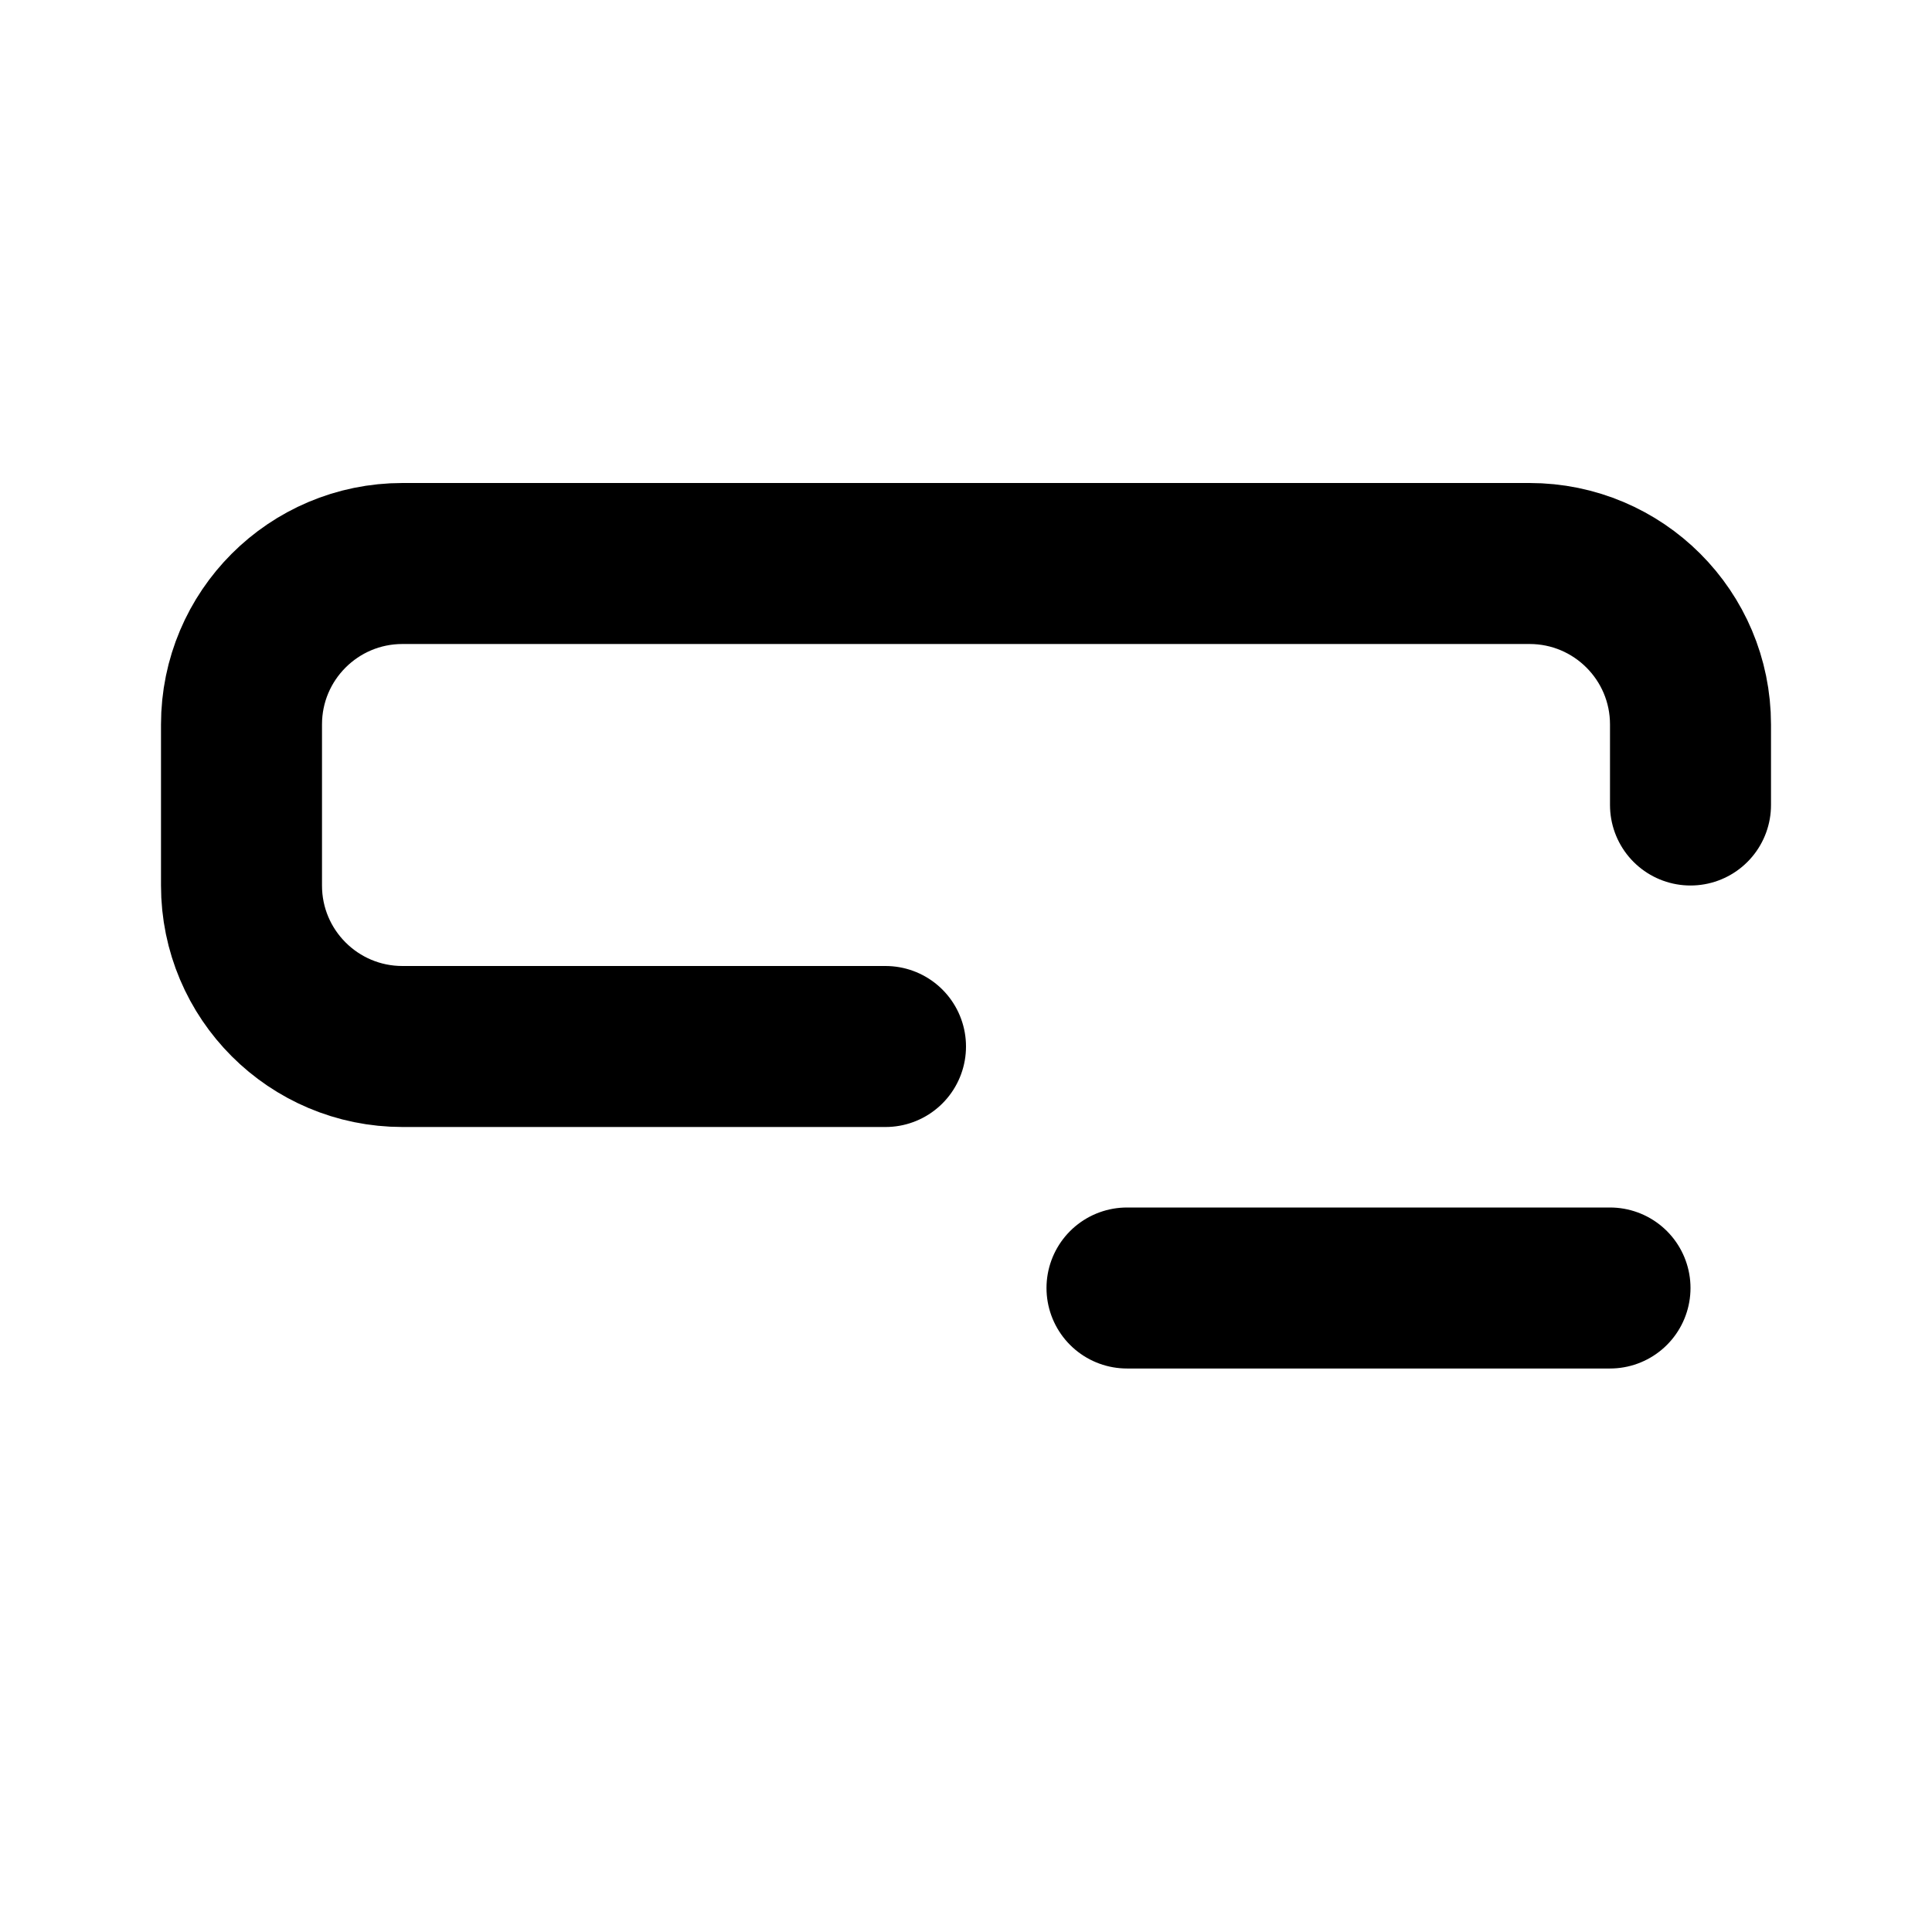
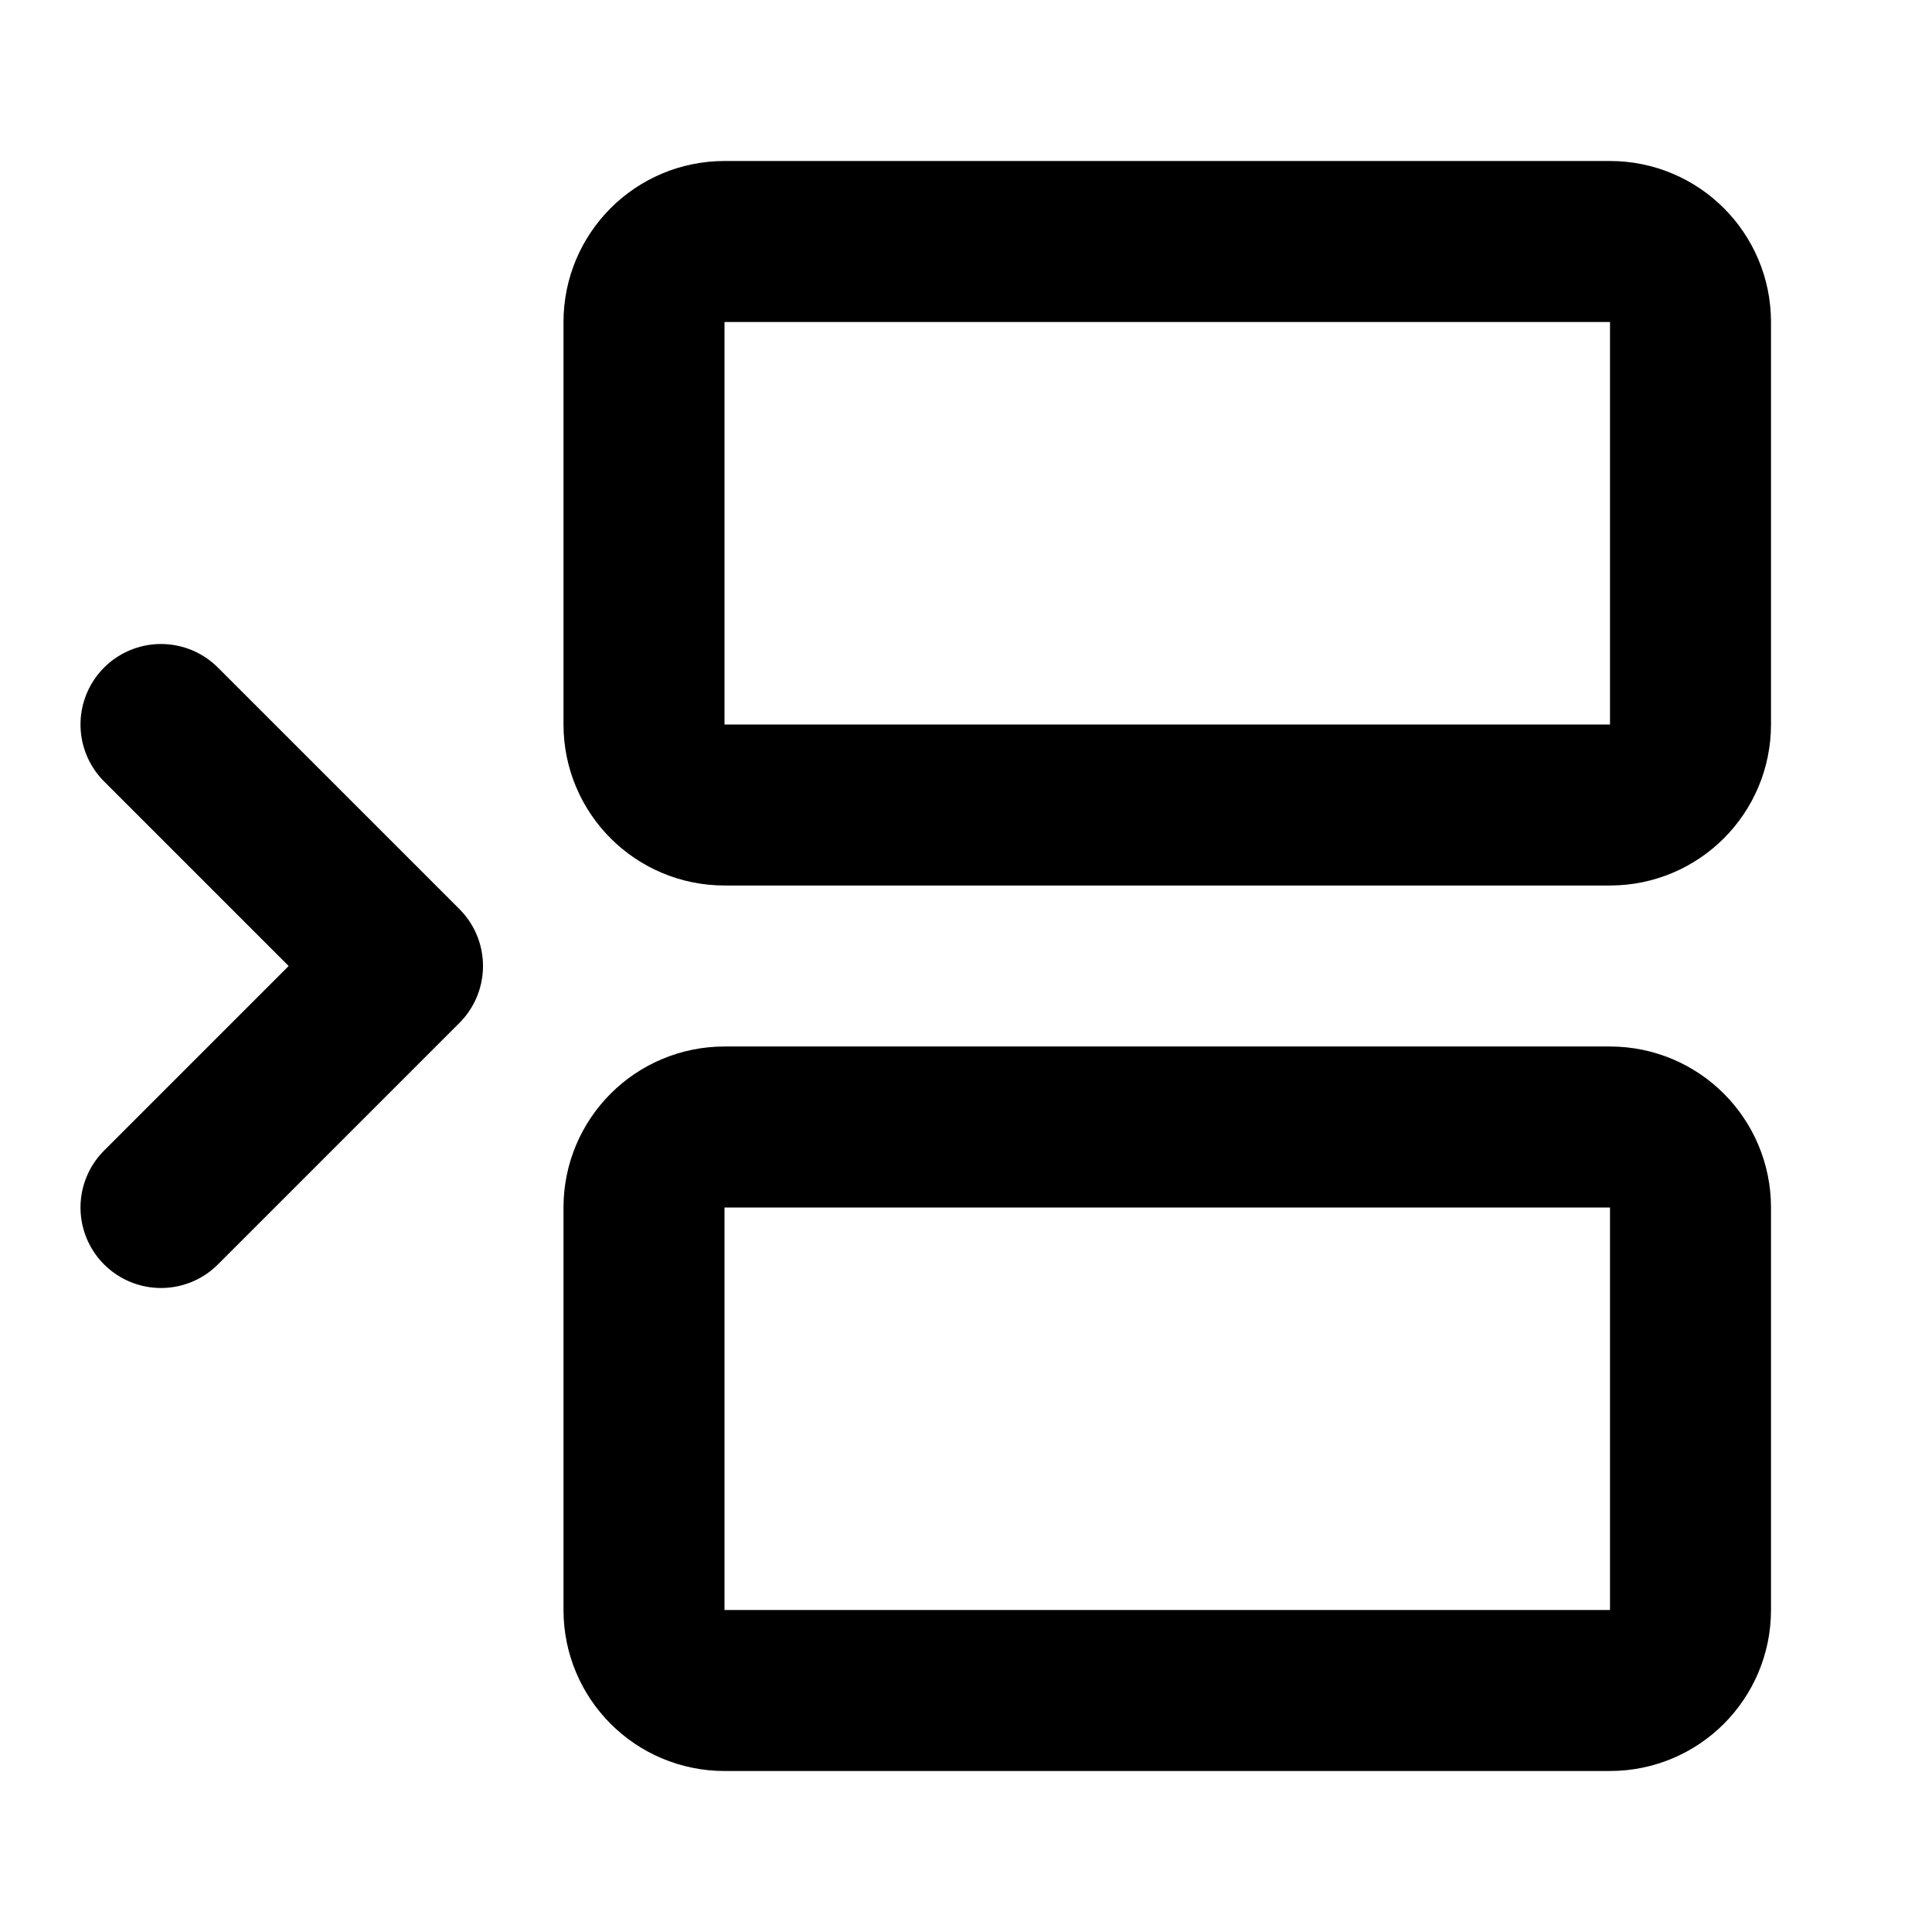
- <svg width="800px" height="800px" viewBox="0 0 24 24" fill="none">
-   <g>
-     <path id="Vector" d="M14 16H20M21 10V9C21 7.895 20.105 7 19 7H5C3.895 7 3 7.895 3 9V11C3 12.105 3.895 13 5 13H11" stroke="#000000" stroke-width="2" stroke-linecap="round" stroke-linejoin="round" />
-   </g>
+ <svg xmlns="http://www.w3.org/2000/svg" width="24" height="24" viewBox="0 0 24 24" fill="none" stroke="currentColor" stroke-width="2" stroke-linecap="round" stroke-linejoin="round">
+   <rect width="13" height="7" x="8" y="3" rx="1" />
+   <path d="m2 9 3 3-3 3" />
+   <rect width="13" height="7" x="8" y="14" rx="1" />
</svg>
